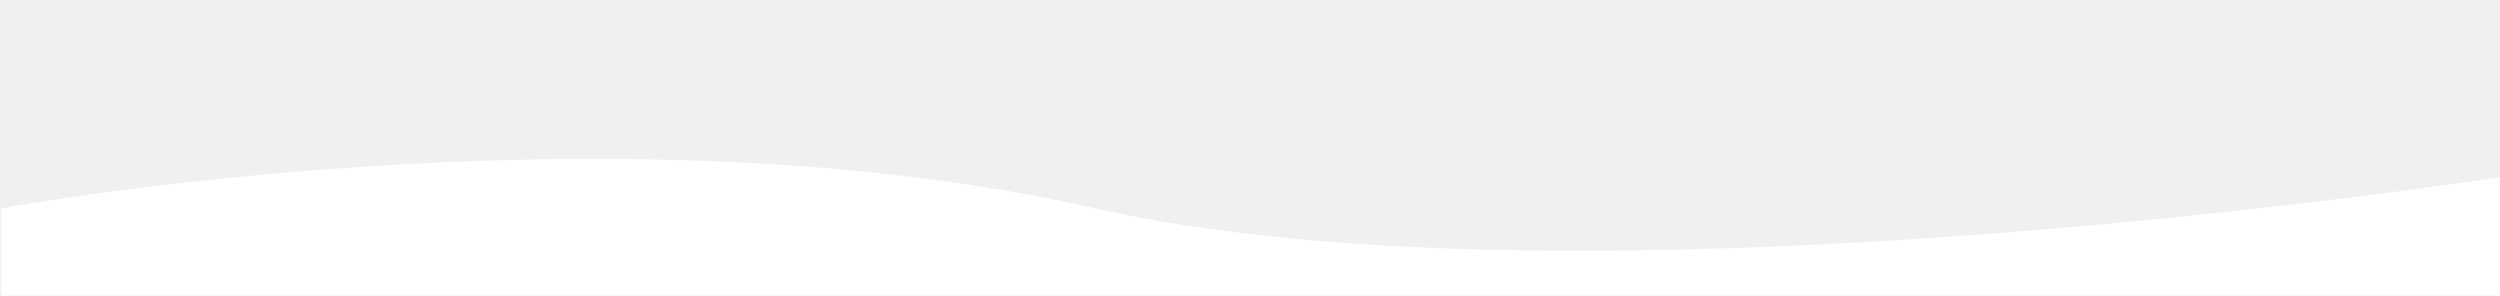
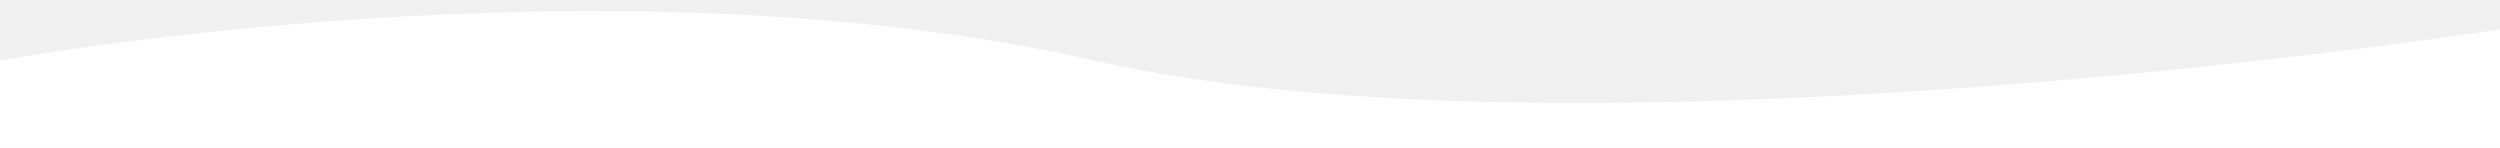
- <svg xmlns="http://www.w3.org/2000/svg" version="1.1" id="Ebene_1" x="0px" y="0px" viewBox="0 0 1920 227" style="enable-background:new 0 0 1920 227;" xml:space="preserve">
+ <svg xmlns="http://www.w3.org/2000/svg" version="1.1" id="Ebene_1" x="0px" y="0px" viewBox="0 0 1920 113.5" style="enable-background:new 0 0 1920 113.5;" xml:space="preserve">
  <style type="text/css">
	.st0{fill:#FFFFFF;}
</style>
-   <path class="st0" d="M1,160c0,0,464-85.4,840,0s1079-24,1079-24V227H1V160z" />
+   <path class="st0" d="M0,46.5c0,0,464.2-85.4,840.4,0s1079.6-24,1079.6-24v91H0V46.5z" />
</svg>
